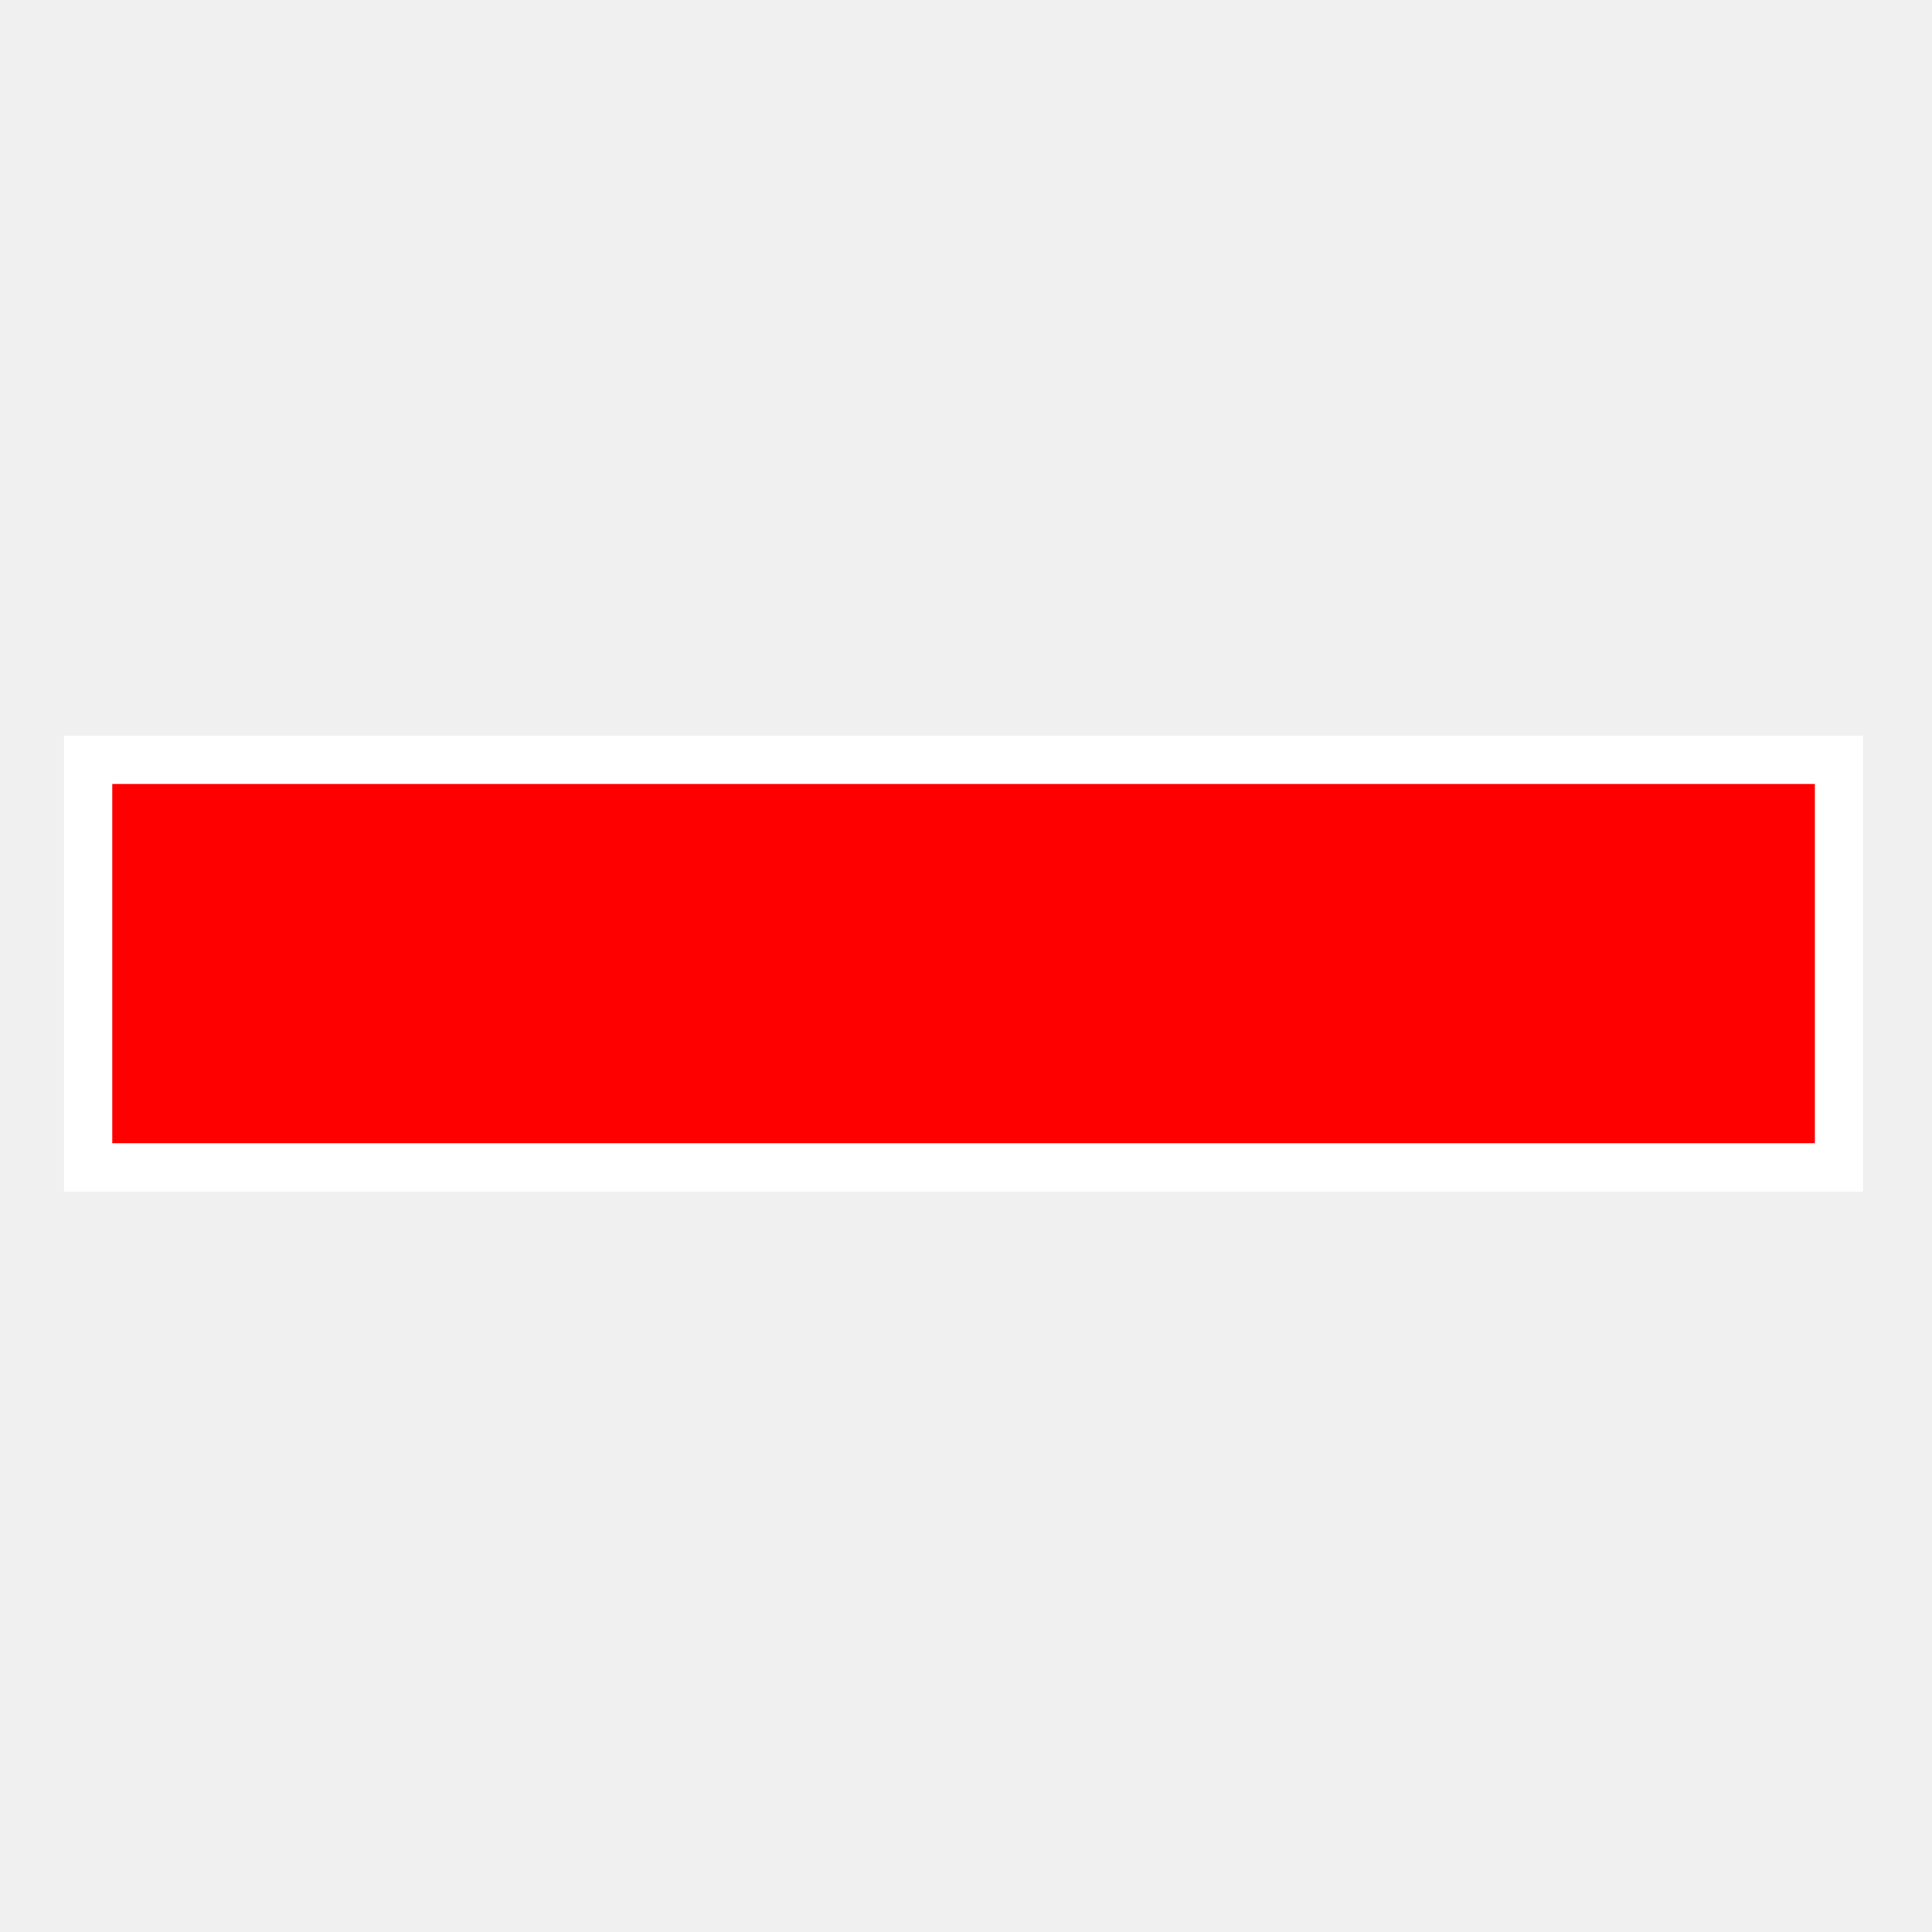
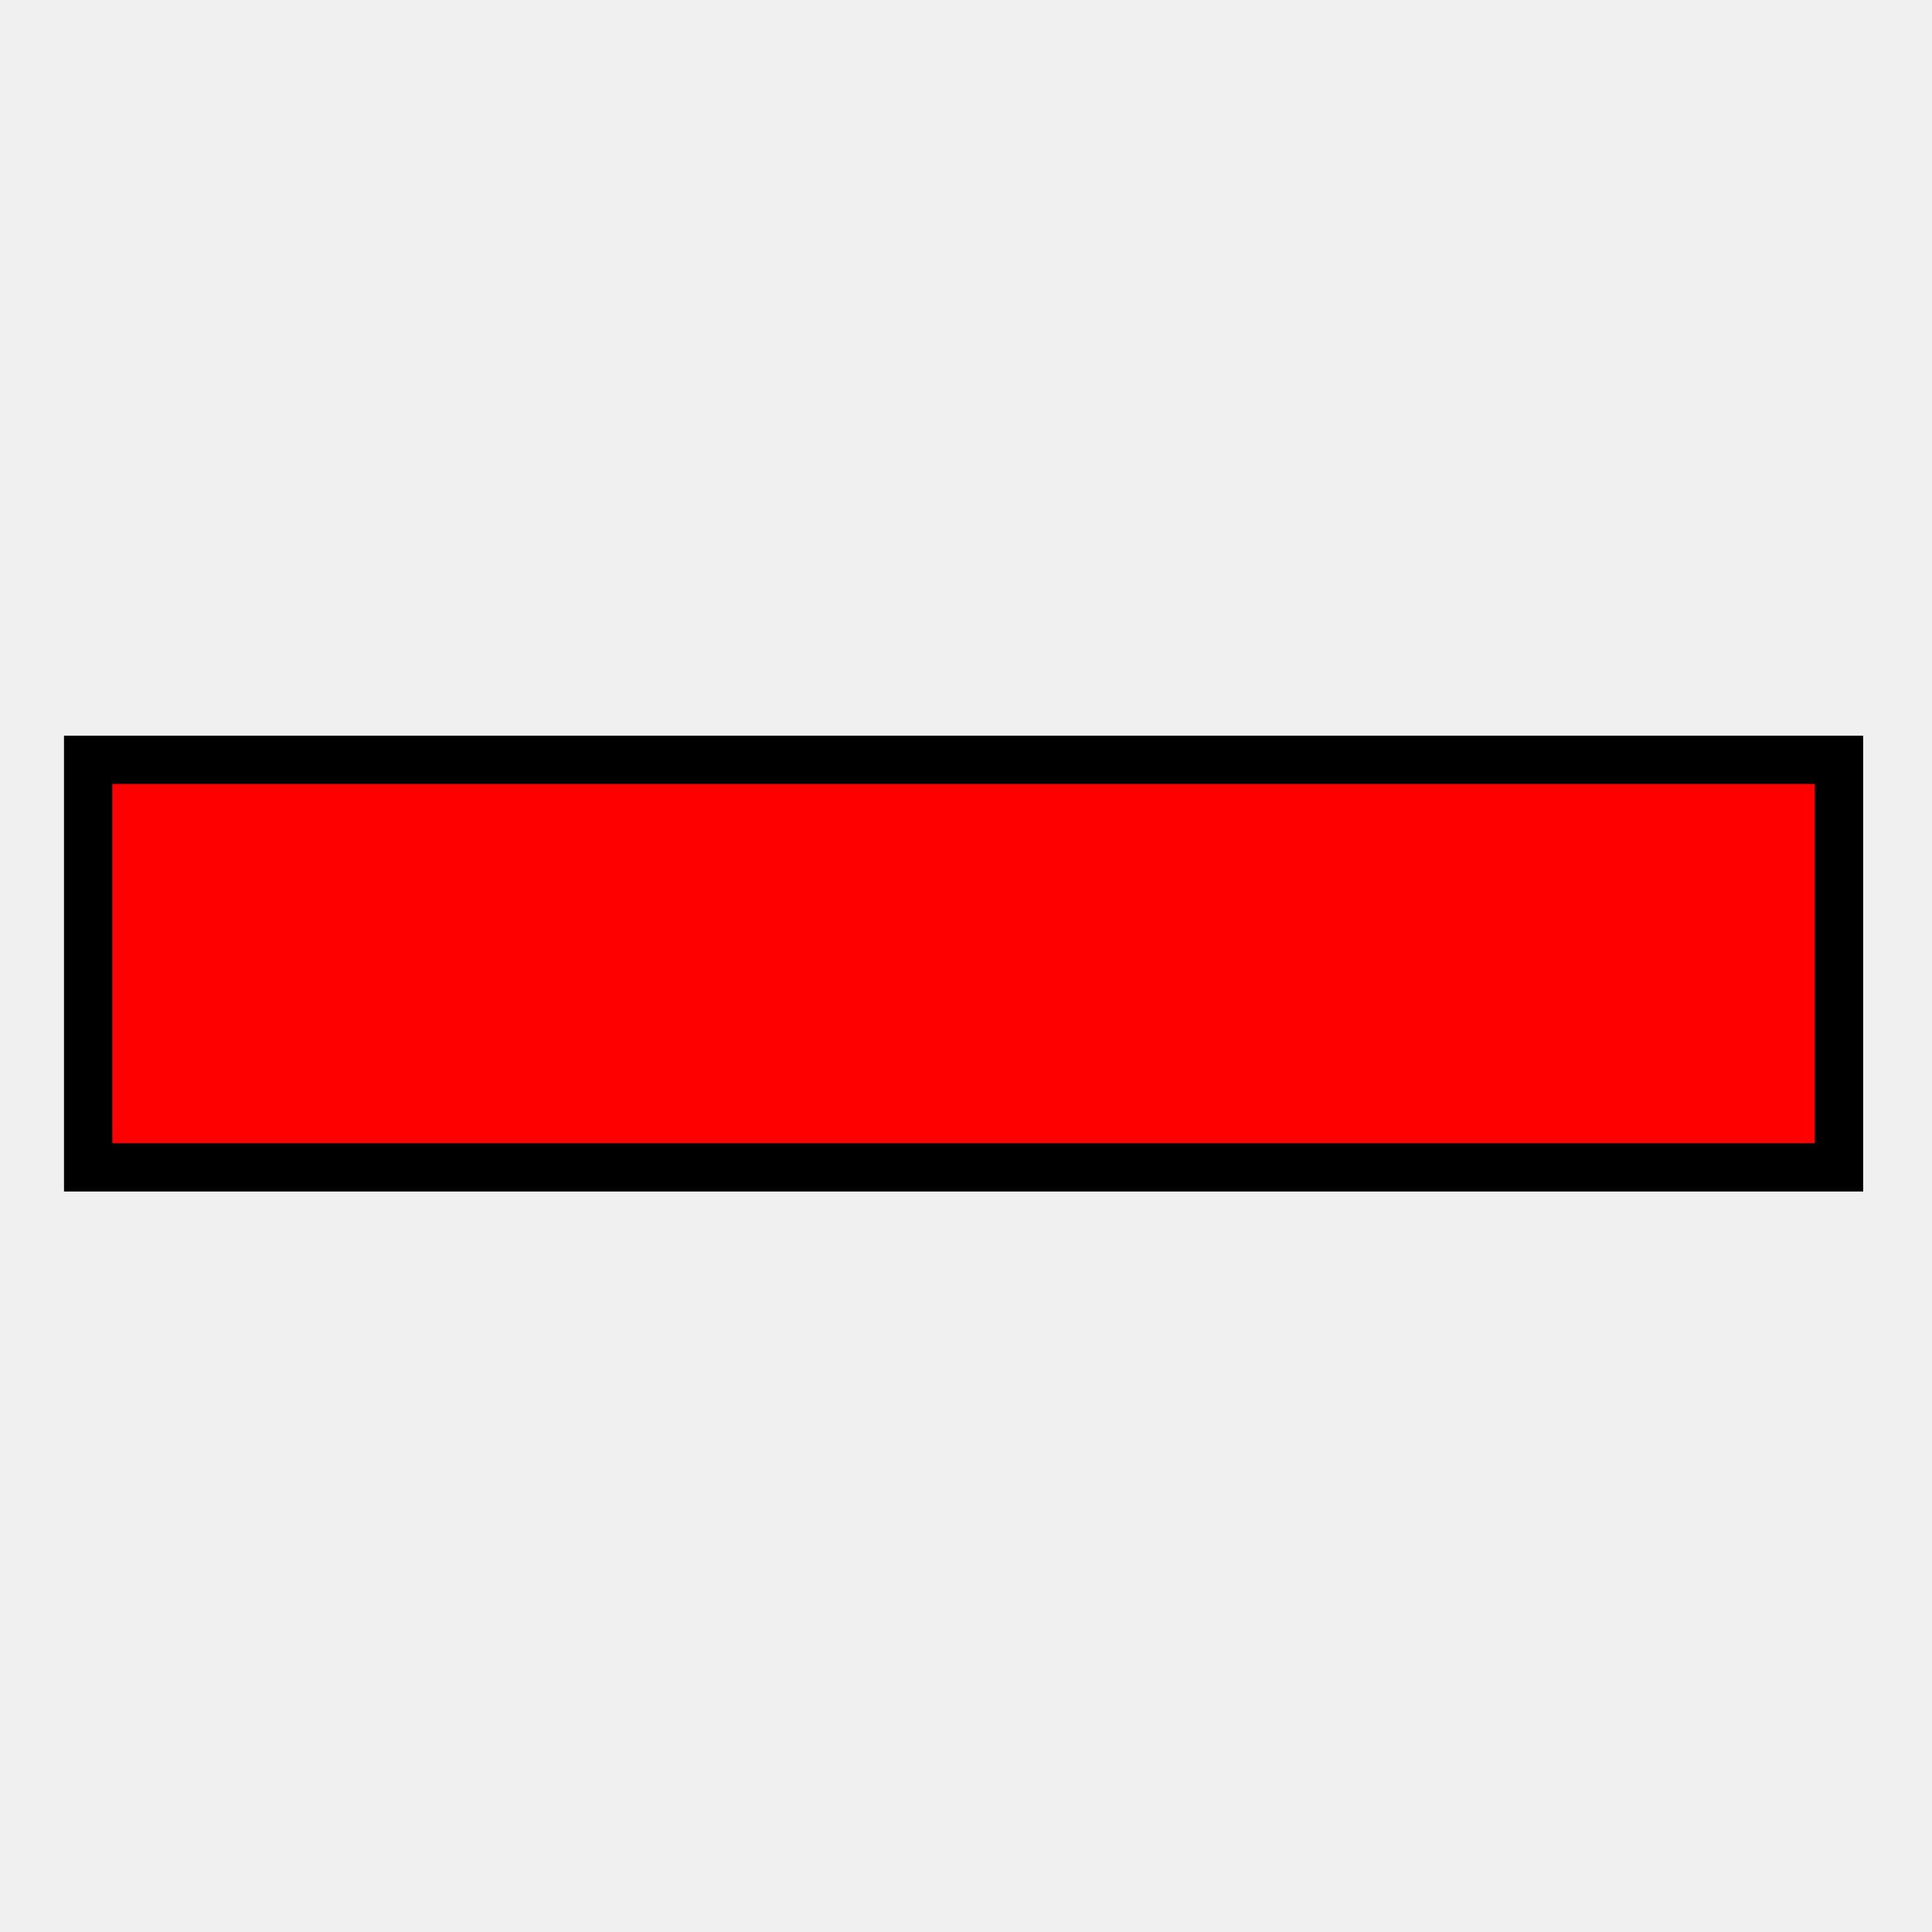
<svg xmlns="http://www.w3.org/2000/svg" version="1.1" id="_0.SNG-U----------" x="0px" y="0px" width="400px" height="400px" viewBox="0 0 400 400" enable-background="new 0 0 400 400" xml:space="preserve">
  <defs id="defs3108" />
-   <rect x="18.25" y="157.313" width="362.5" height="84.375" id="rect3104" style="fill:#ff0000;stroke:#ffffff;stroke-width:10" />
+   <rect x="18.25" y="157.313" width="362.5" height="84.375" id="rect3104" style="fill:#ff0000;stroke:#000000;stroke-width:10" />
</svg>
